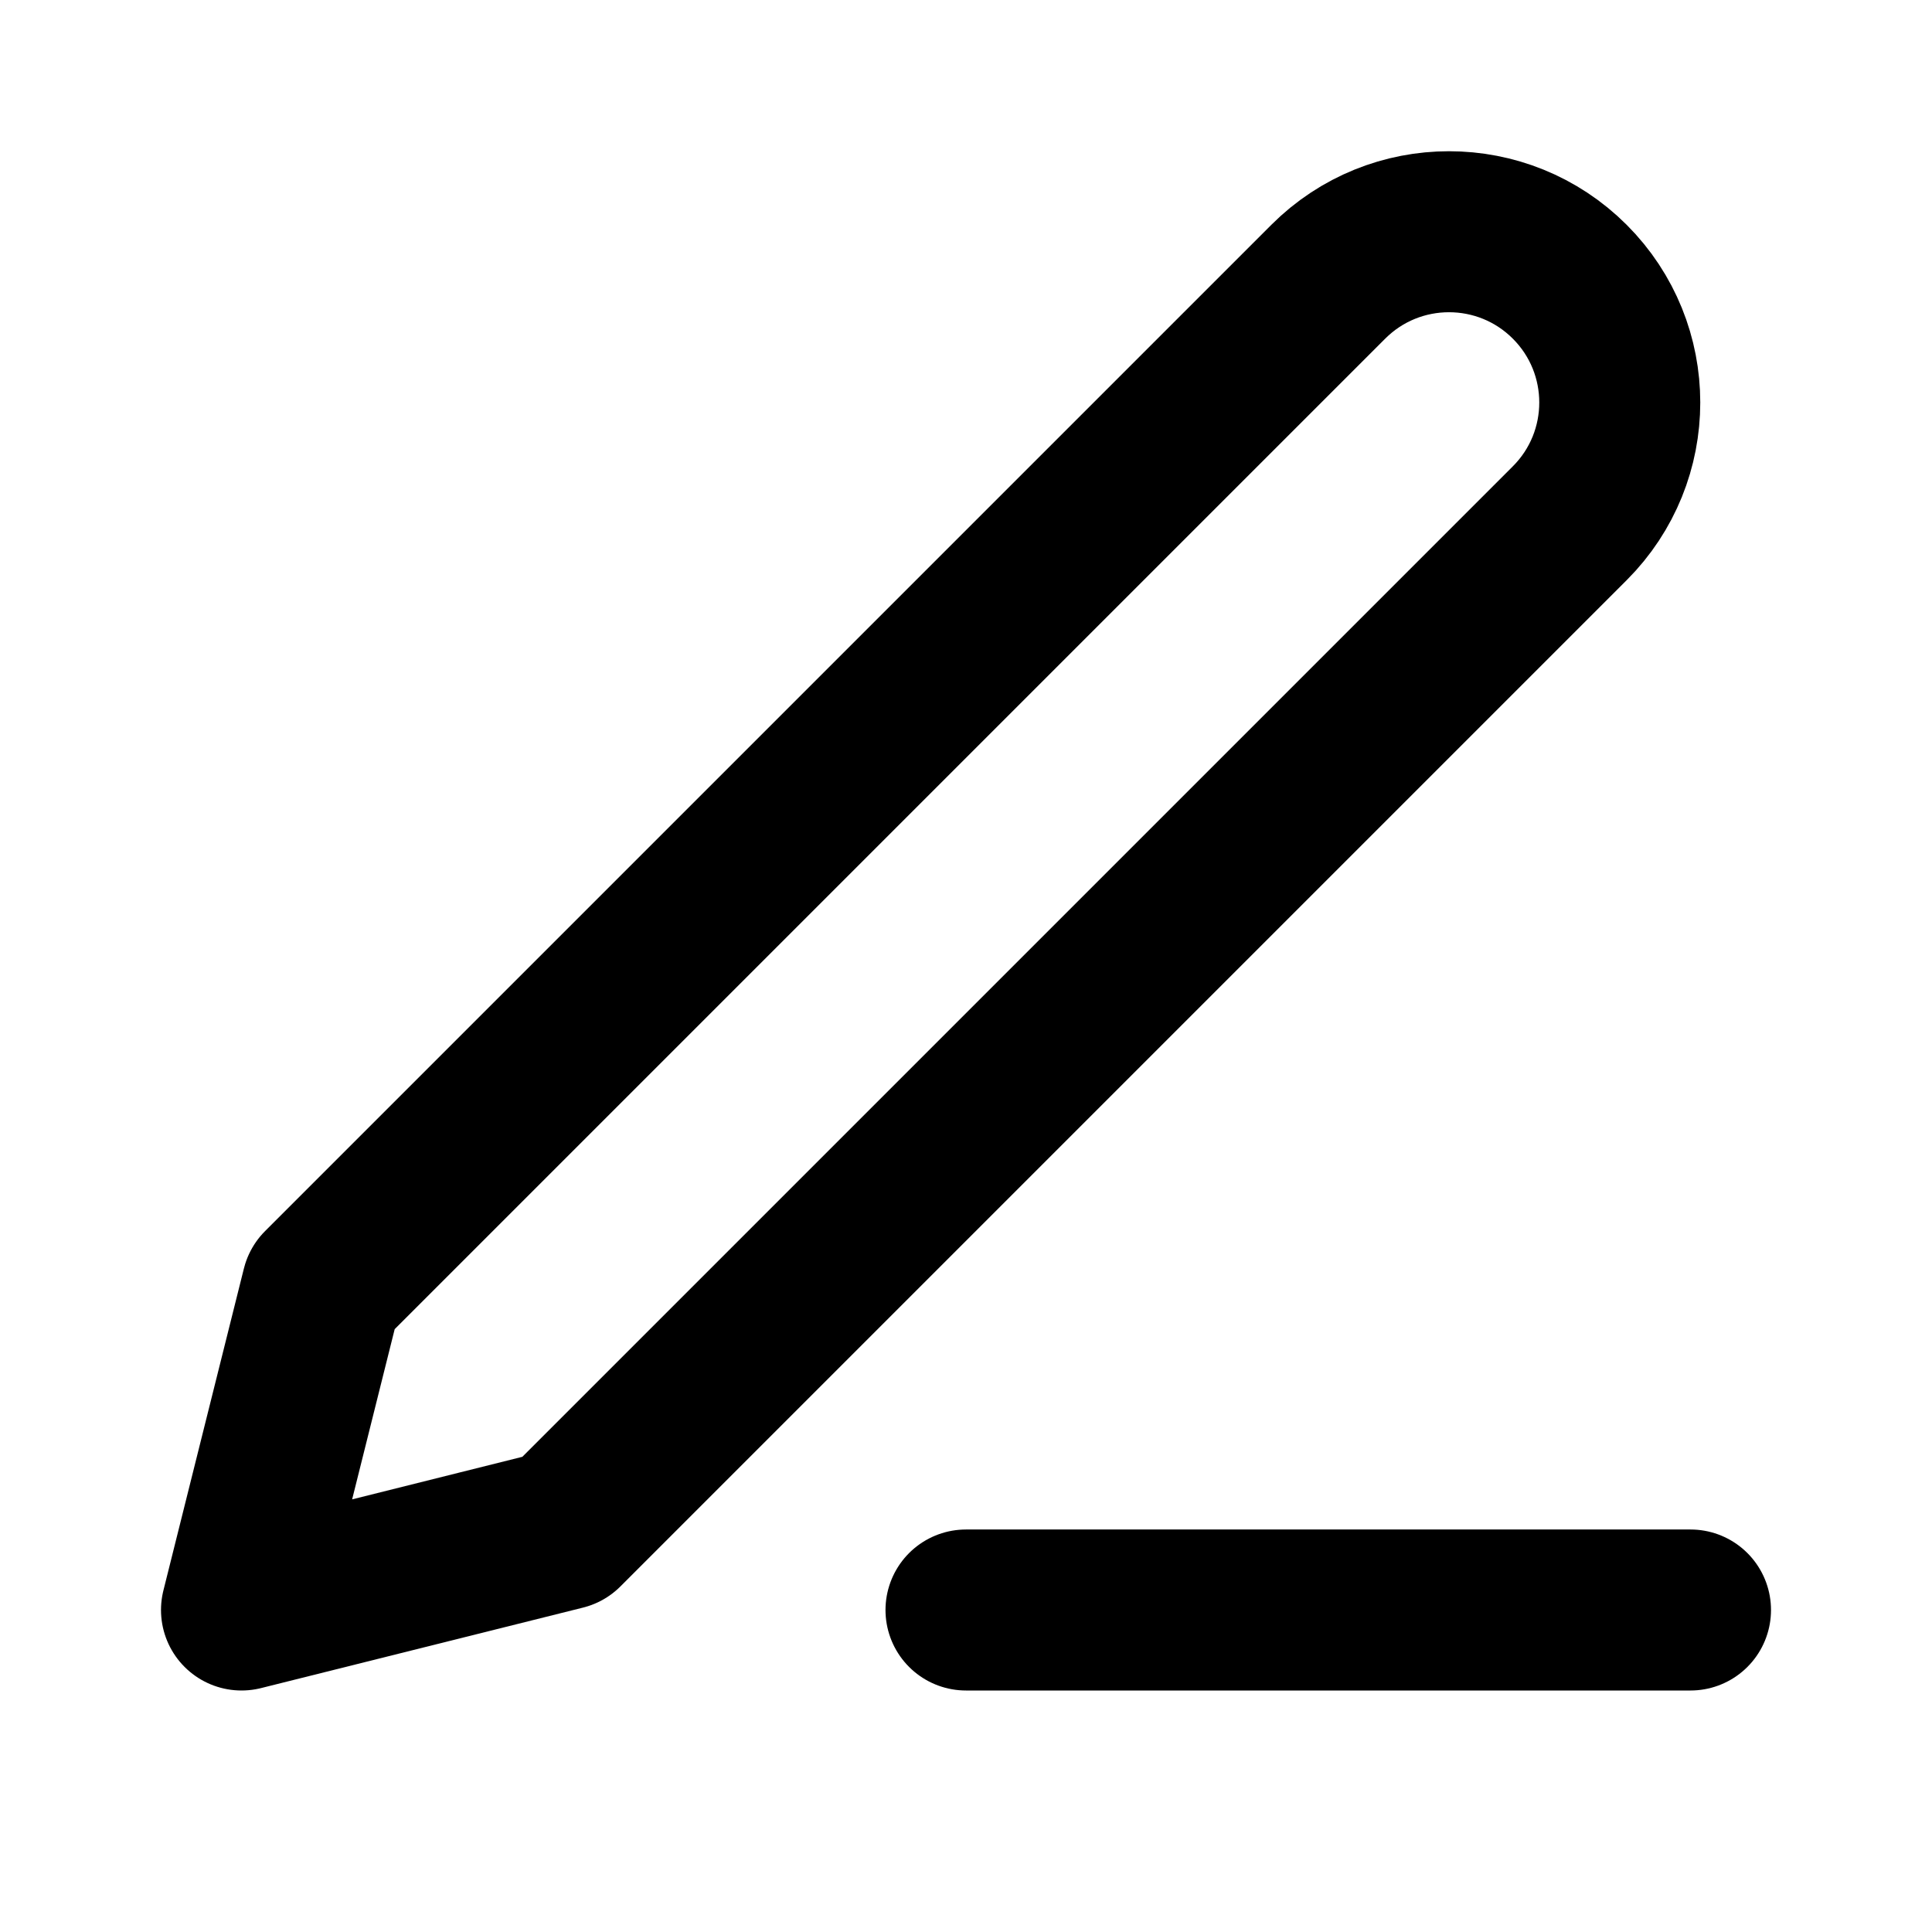
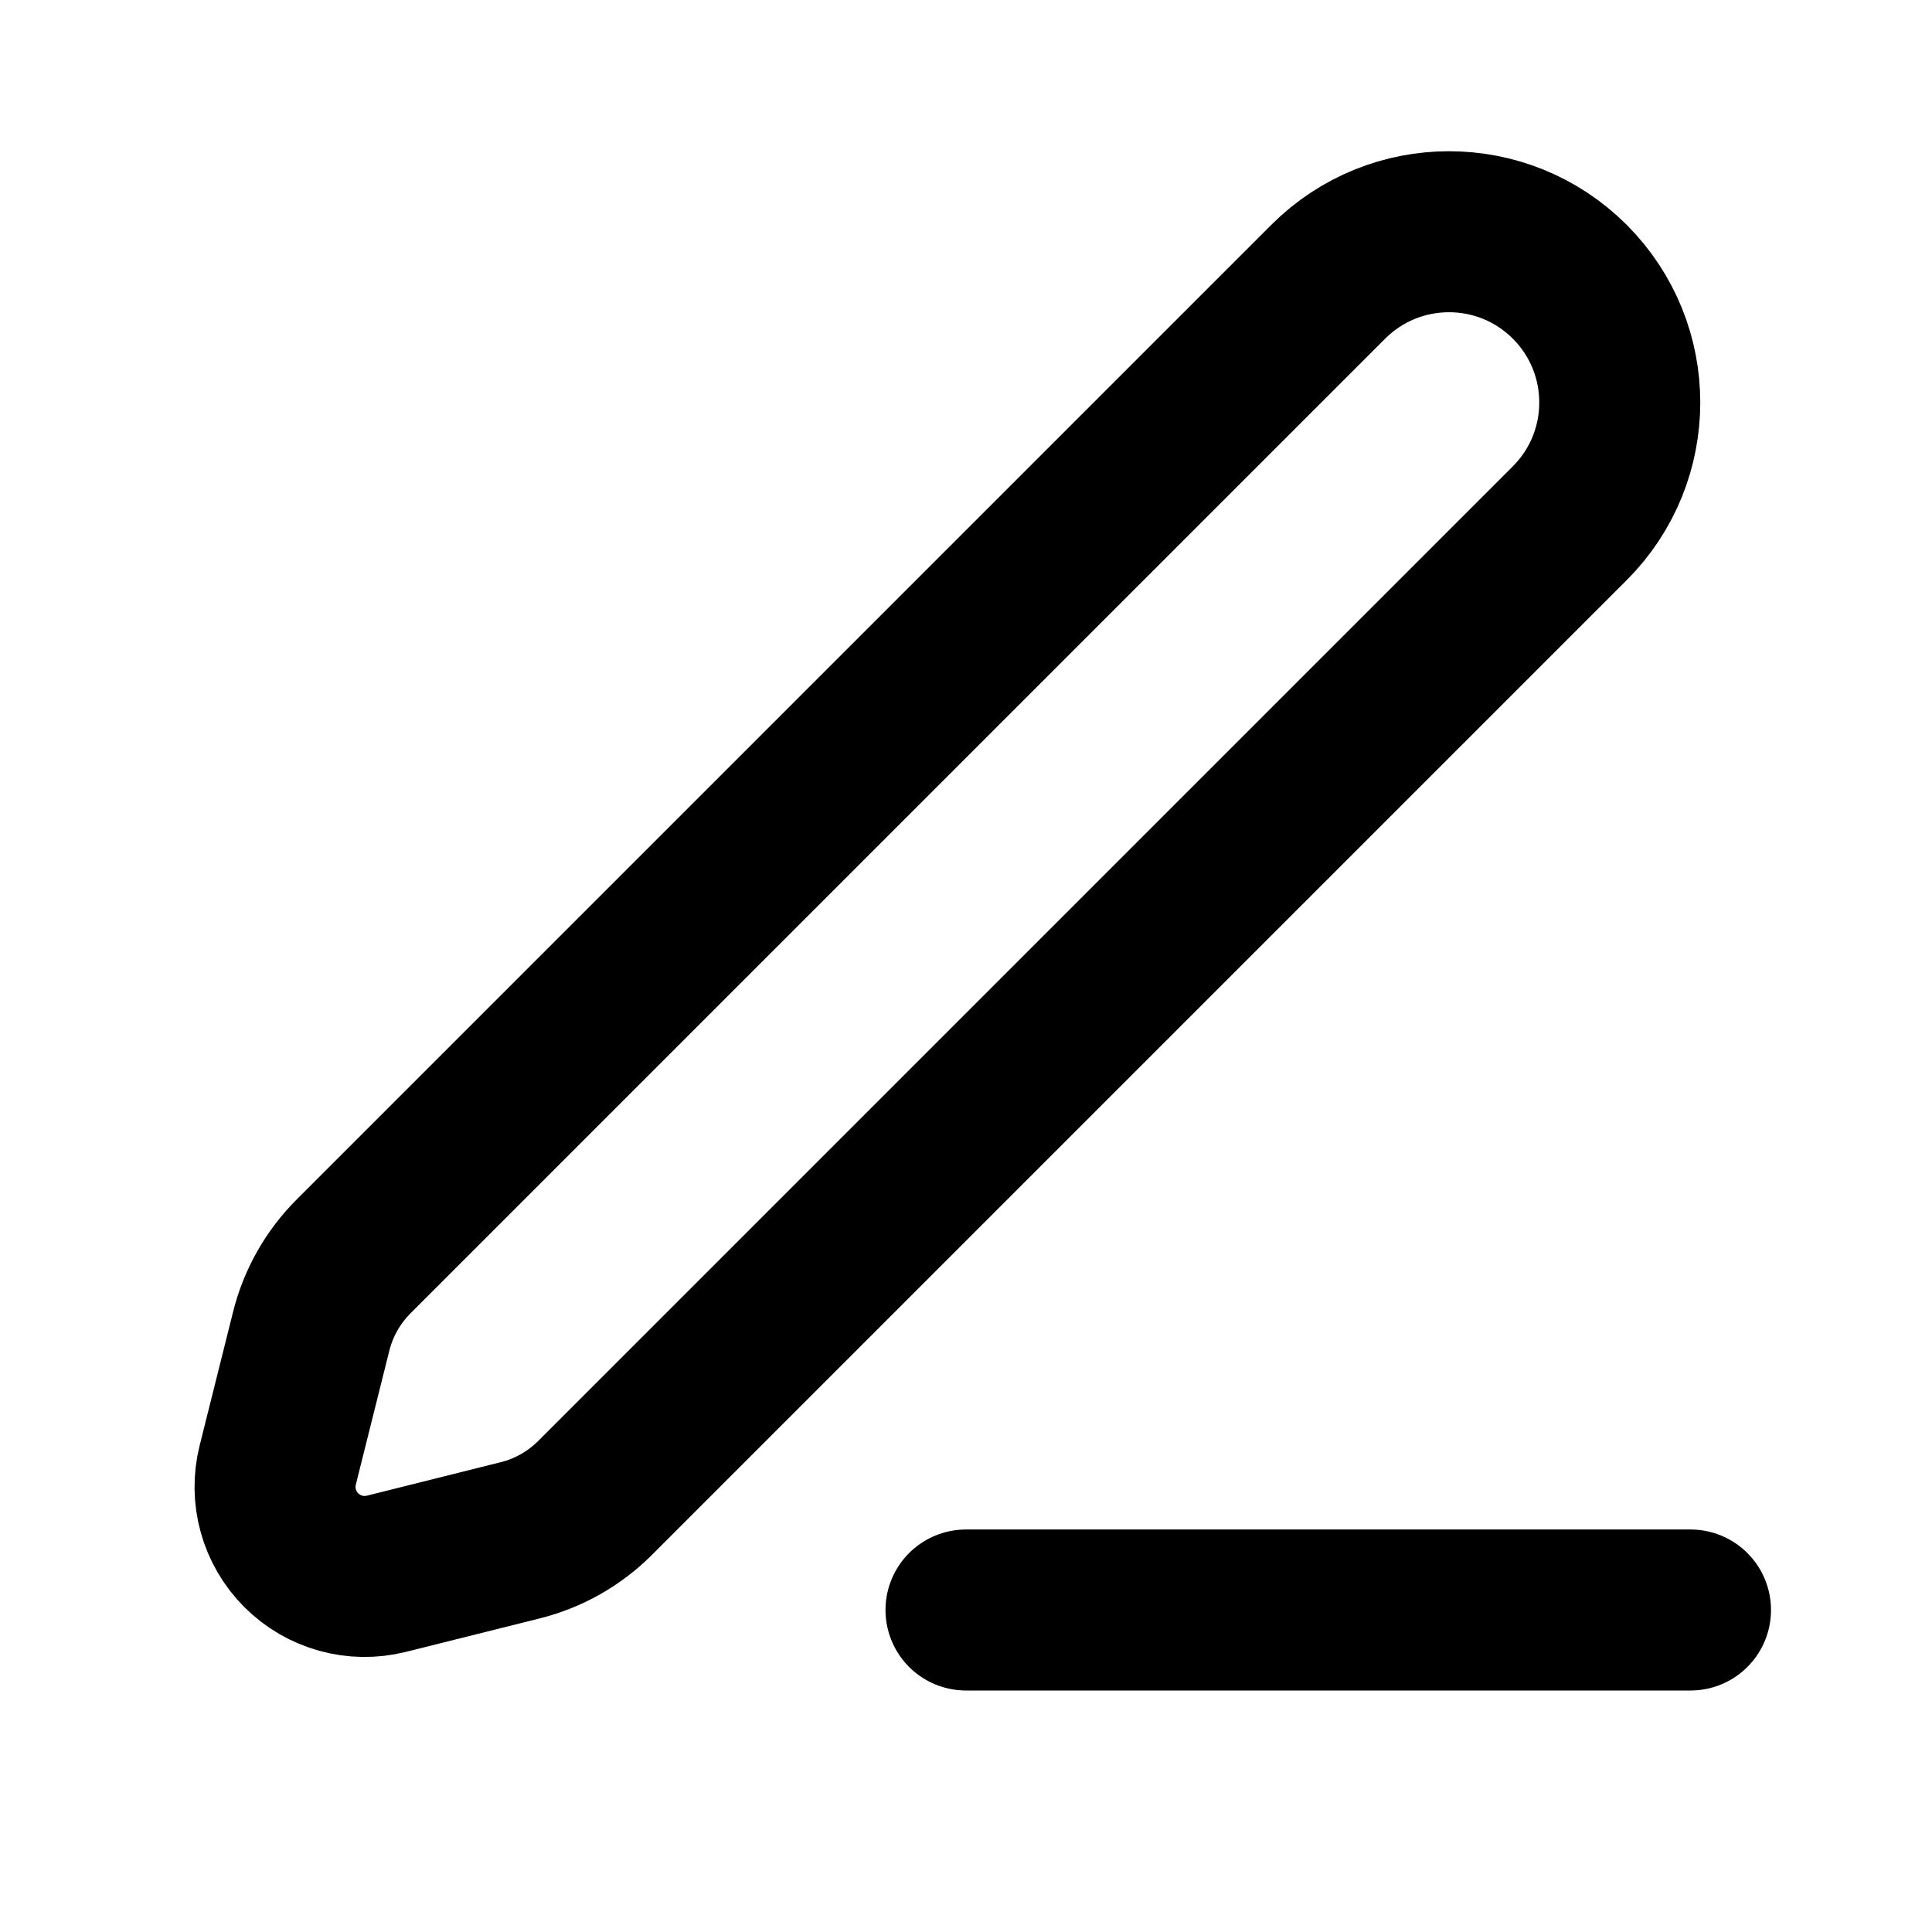
- <svg xmlns="http://www.w3.org/2000/svg" viewBox="0 0 24 24" fill="none" stroke="currentColor" stroke-width="2" stroke-linecap="round" stroke-linejoin="round" data-base="lucide/pencil-line" data-zoom="1" data-kind="glyph">
+ <svg xmlns="http://www.w3.org/2000/svg" viewBox="0 0 24 24" fill="none" stroke="currentColor" stroke-width="2" stroke-linecap="round" stroke-linejoin="round" data-base="lucide/pencil-line" data-zoom="1" data-kind="glyph" data-changes="tips rounded">
  <path d="M12 20h9" />
-   <path d="M16.5 3.5a2.12 2.12 0 0 1 3 3L7 19l-4 1 1-4Z" />
+   <path d="M16.5 3.5A2.12 2.12 0 0 1 19.5 6.5L7.392 18.608A2 2 0 0 1 6.463 19.134L4.8 19.55A1.113 1.113 0 0 1 3.45 18.2L3.866 16.537A2 2 0 0 1 4.392 15.608L16.5 3.5Z" />
</svg>
